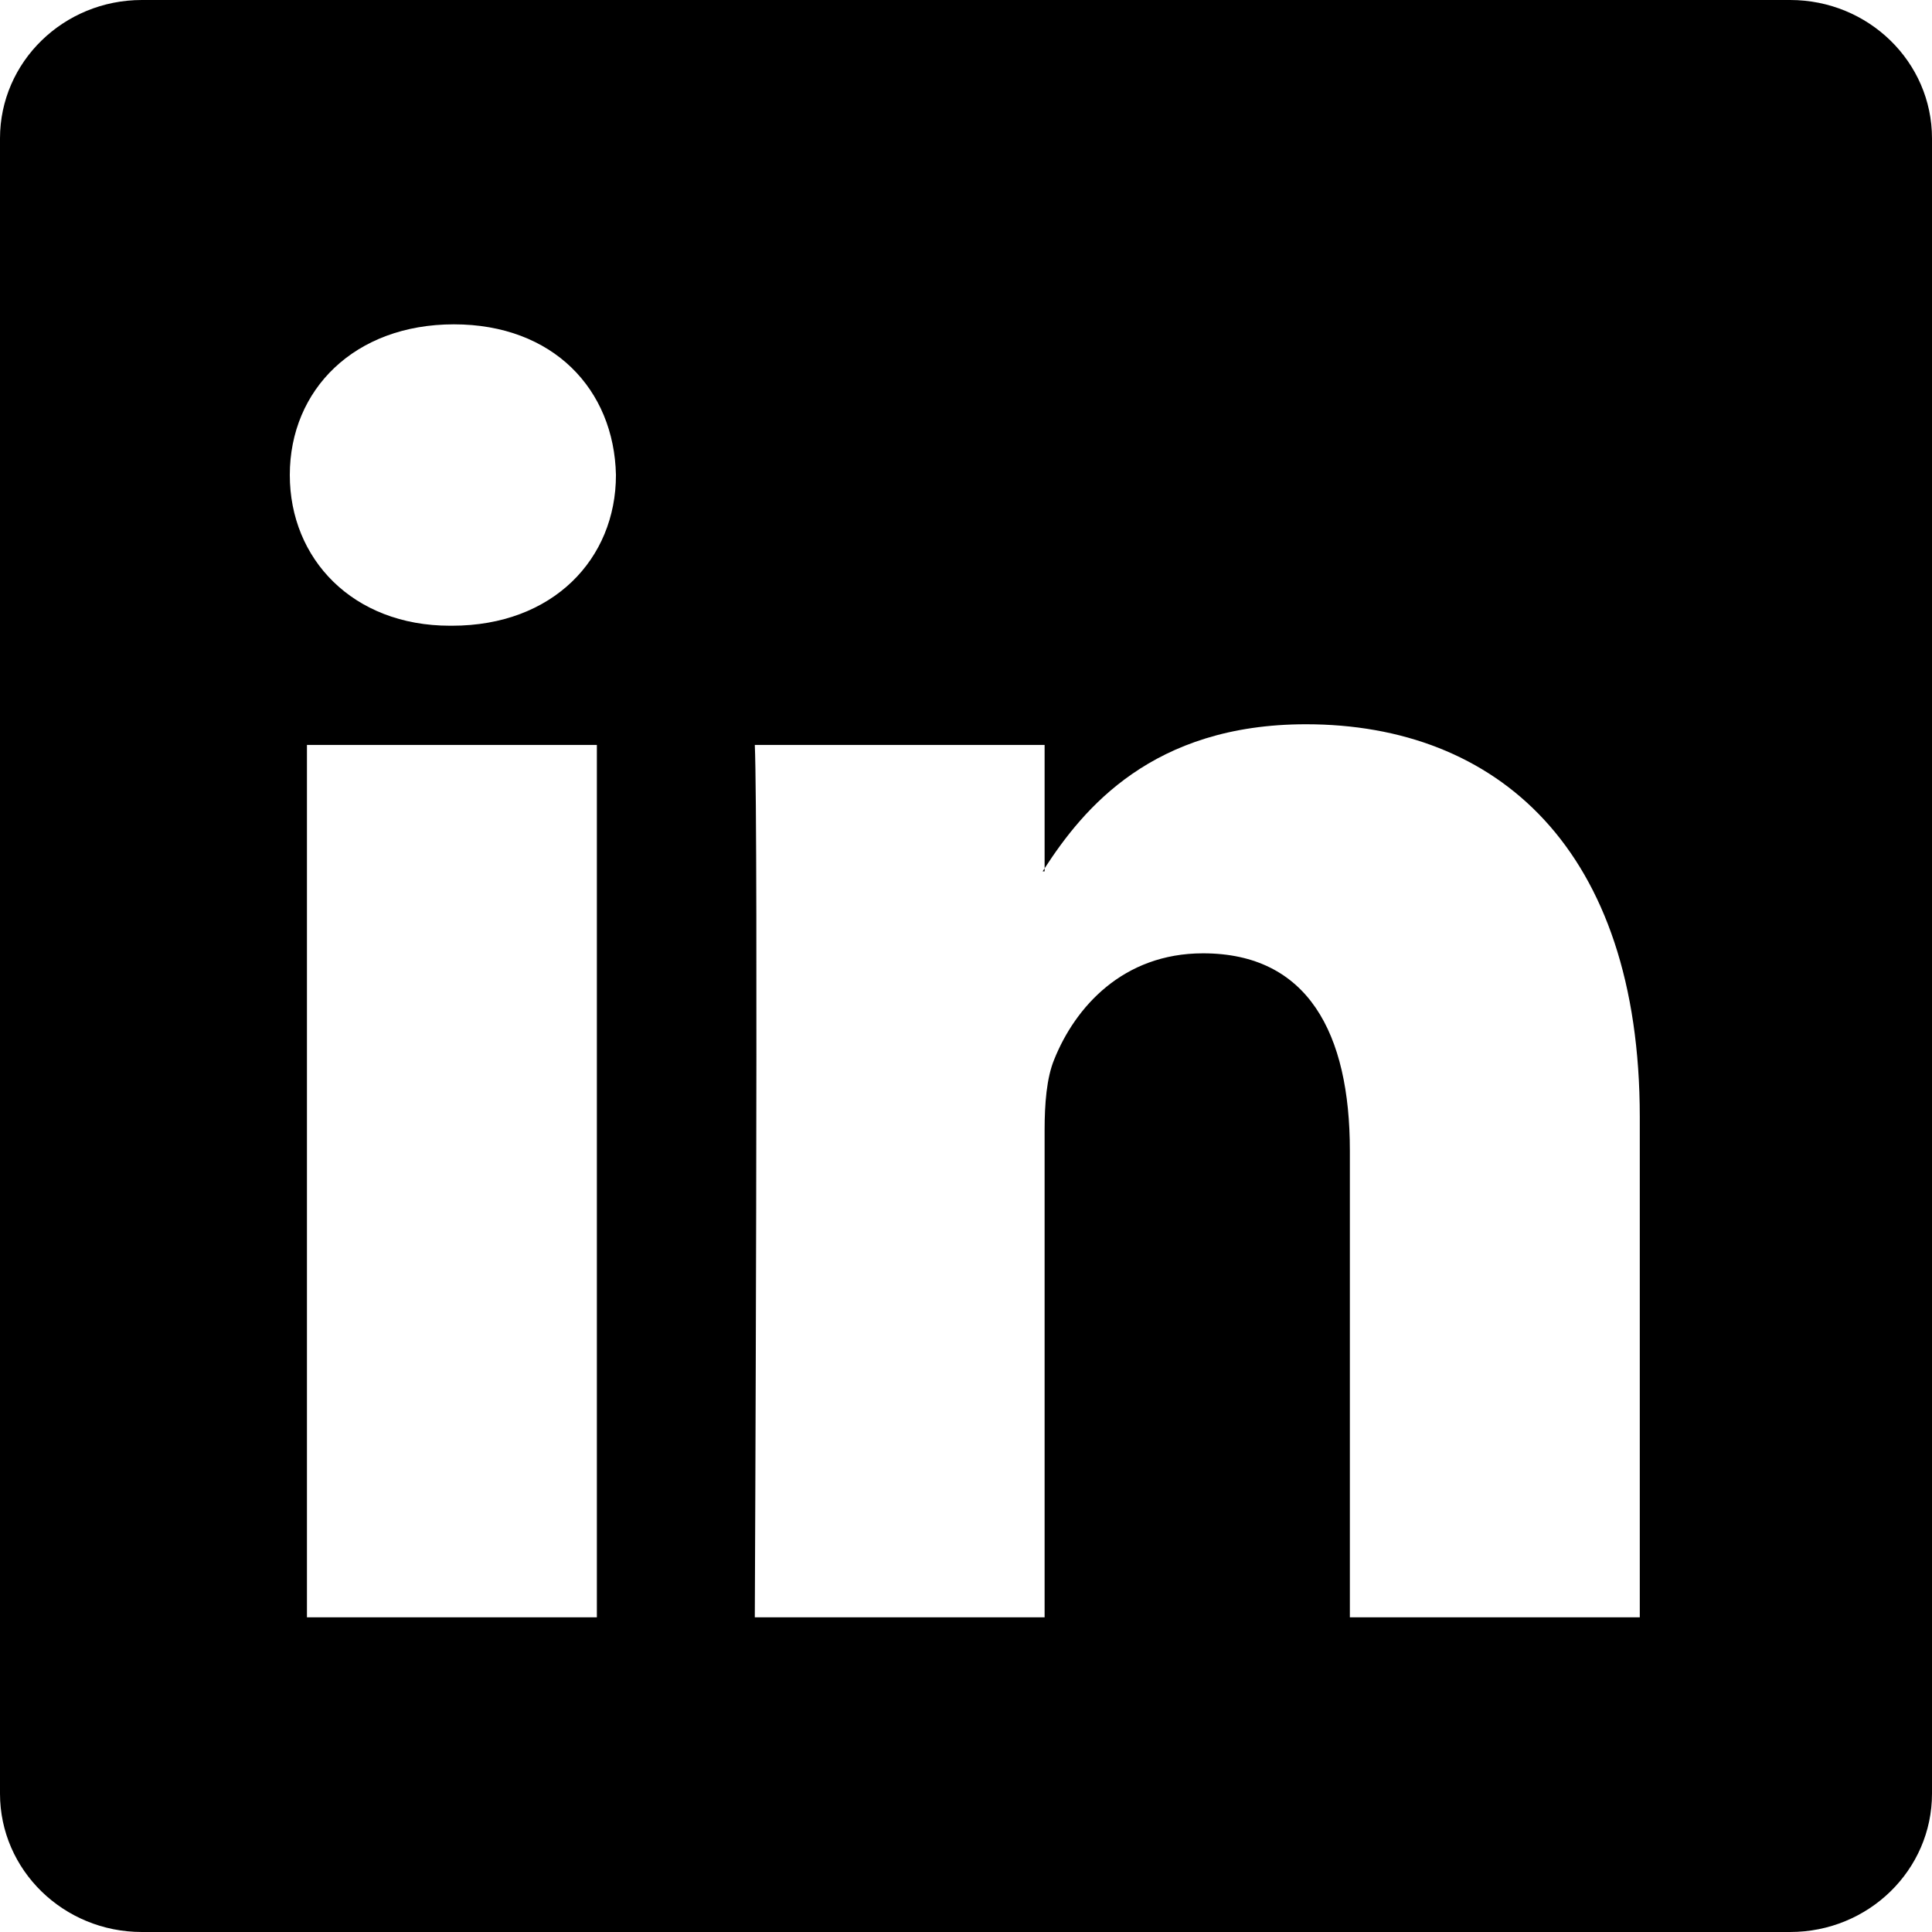
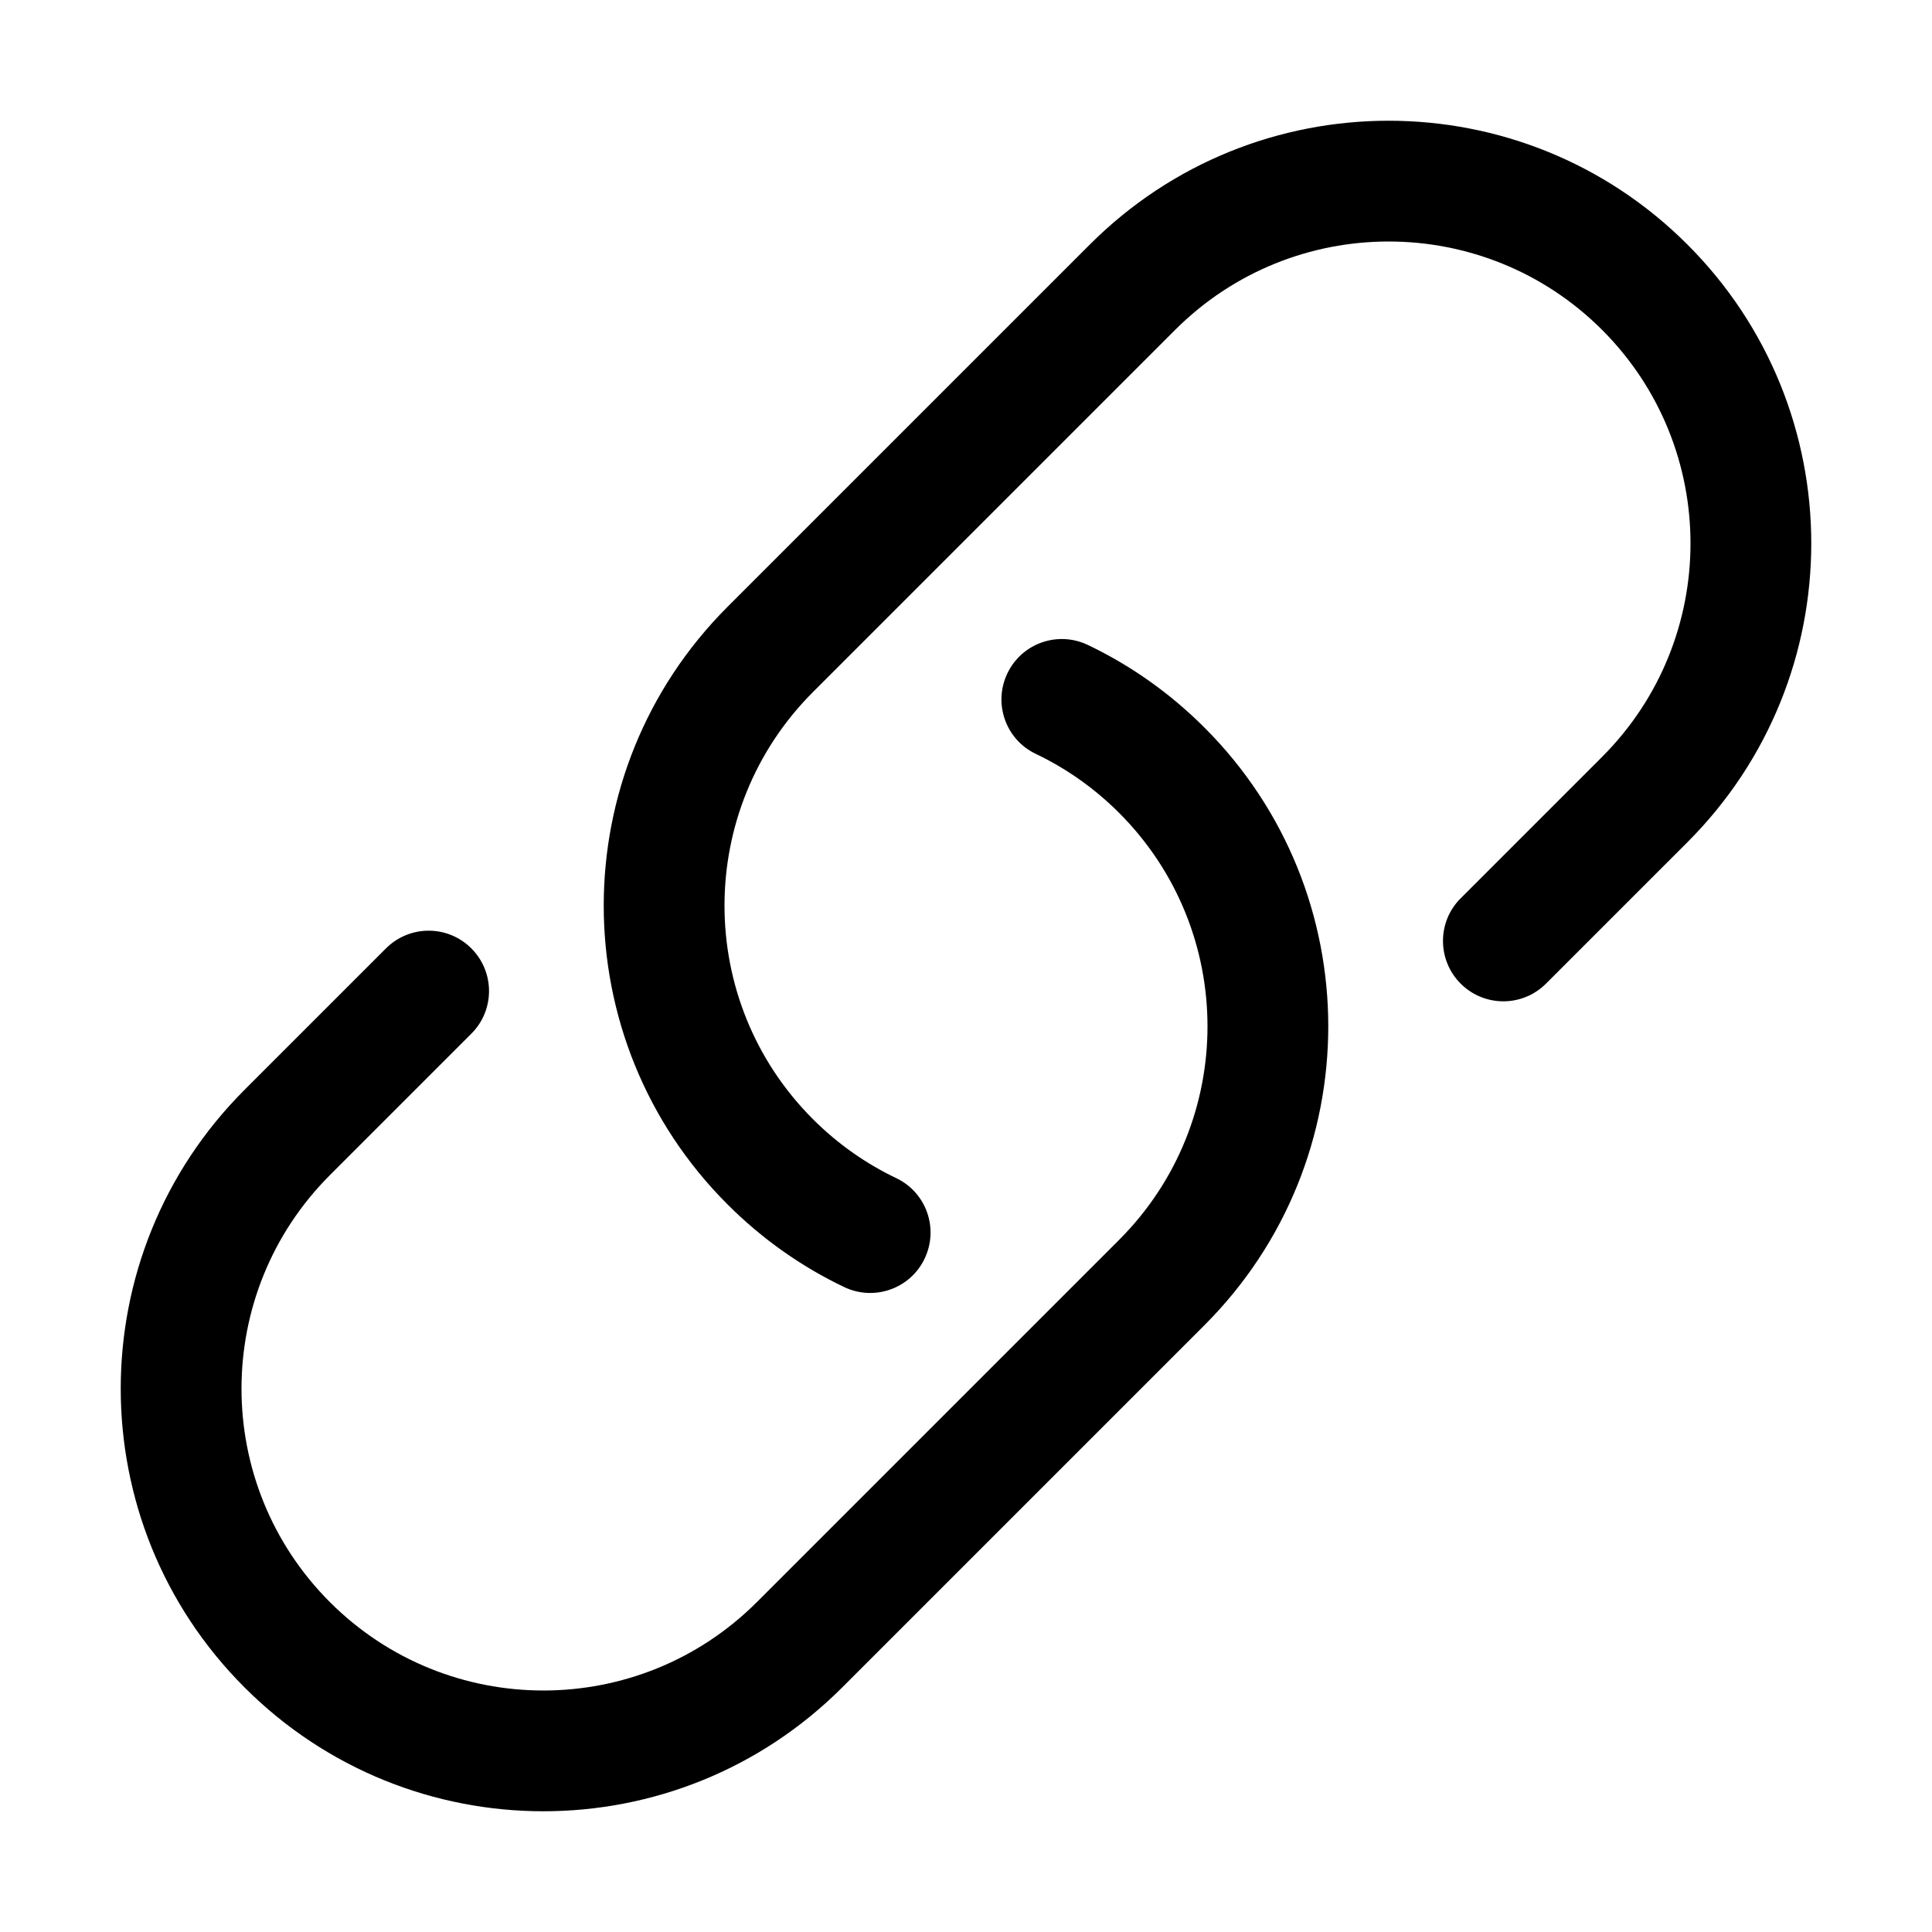
- <svg xmlns="http://www.w3.org/2000/svg" width="16" height="16" fill="currentColor" class="bi bi-linkedin" viewBox="0 0 16 16">
-   <path d="M0 1.146C0 .513.526 0 1.175 0h13.65C15.474 0 16 .513 16 1.146v13.708c0 .633-.526 1.146-1.175 1.146H1.175C.526 16 0 15.487 0 14.854zm4.943 12.248V6.169H2.542v7.225zm-1.2-8.212c.837 0 1.358-.554 1.358-1.248-.015-.709-.52-1.248-1.342-1.248S2.4 3.226 2.4 3.934c0 .694.521 1.248 1.327 1.248zm4.908 8.212V9.359c0-.216.016-.432.08-.586.173-.431.568-.878 1.232-.878.869 0 1.216.662 1.216 1.634v3.865h2.401V9.25c0-2.22-1.184-3.252-2.764-3.252-1.274 0-1.845.7-2.165 1.193v.025h-.016l.016-.025V6.169h-2.4c.03.678 0 7.225 0 7.225z" />
+ <svg xmlns="http://www.w3.org/2000/svg" width="16" height="16" viewBox="0 0 24 24" fill="none">
+   <path fill-rule="evenodd" clip-rule="evenodd" d="M19.902 4.098C18.437 2.634 16.063 2.634 14.598 4.098L10.098 8.598C8.634 10.063 8.634 12.437 10.098 13.902C10.409 14.213 10.76 14.457 11.133 14.635C11.507 14.813 11.665 15.261 11.486 15.635C11.308 16.009 10.86 16.167 10.486 15.988C9.962 15.738 9.471 15.395 9.038 14.962C6.987 12.912 6.987 9.588 9.038 7.538L13.538 3.038C15.588 0.987 18.912 0.987 20.962 3.038C23.013 5.088 23.013 8.412 20.962 10.462L19.205 12.219C18.912 12.512 18.438 12.512 18.145 12.219C17.852 11.926 17.852 11.451 18.145 11.159L19.902 9.402C21.366 7.937 21.366 5.563 19.902 4.098ZM12.514 8.365C12.692 7.991 13.14 7.833 13.514 8.012C14.038 8.262 14.529 8.605 14.962 9.038C17.013 11.088 17.013 14.412 14.962 16.462L10.462 20.962C8.412 23.013 5.088 23.013 3.038 20.962C0.987 18.912 0.987 15.588 3.038 13.538L4.795 11.781C5.088 11.488 5.562 11.488 5.855 11.781C6.148 12.074 6.148 12.549 5.855 12.841L4.098 14.598C2.634 16.063 2.634 18.437 4.098 19.902C5.563 21.366 7.937 21.366 9.402 19.902L13.902 15.402C15.366 13.937 15.366 11.563 13.902 10.098C13.591 9.787 13.24 9.543 12.867 9.365C12.493 9.187 12.335 8.739 12.514 8.365Z" fill="currentColor" />
</svg>
